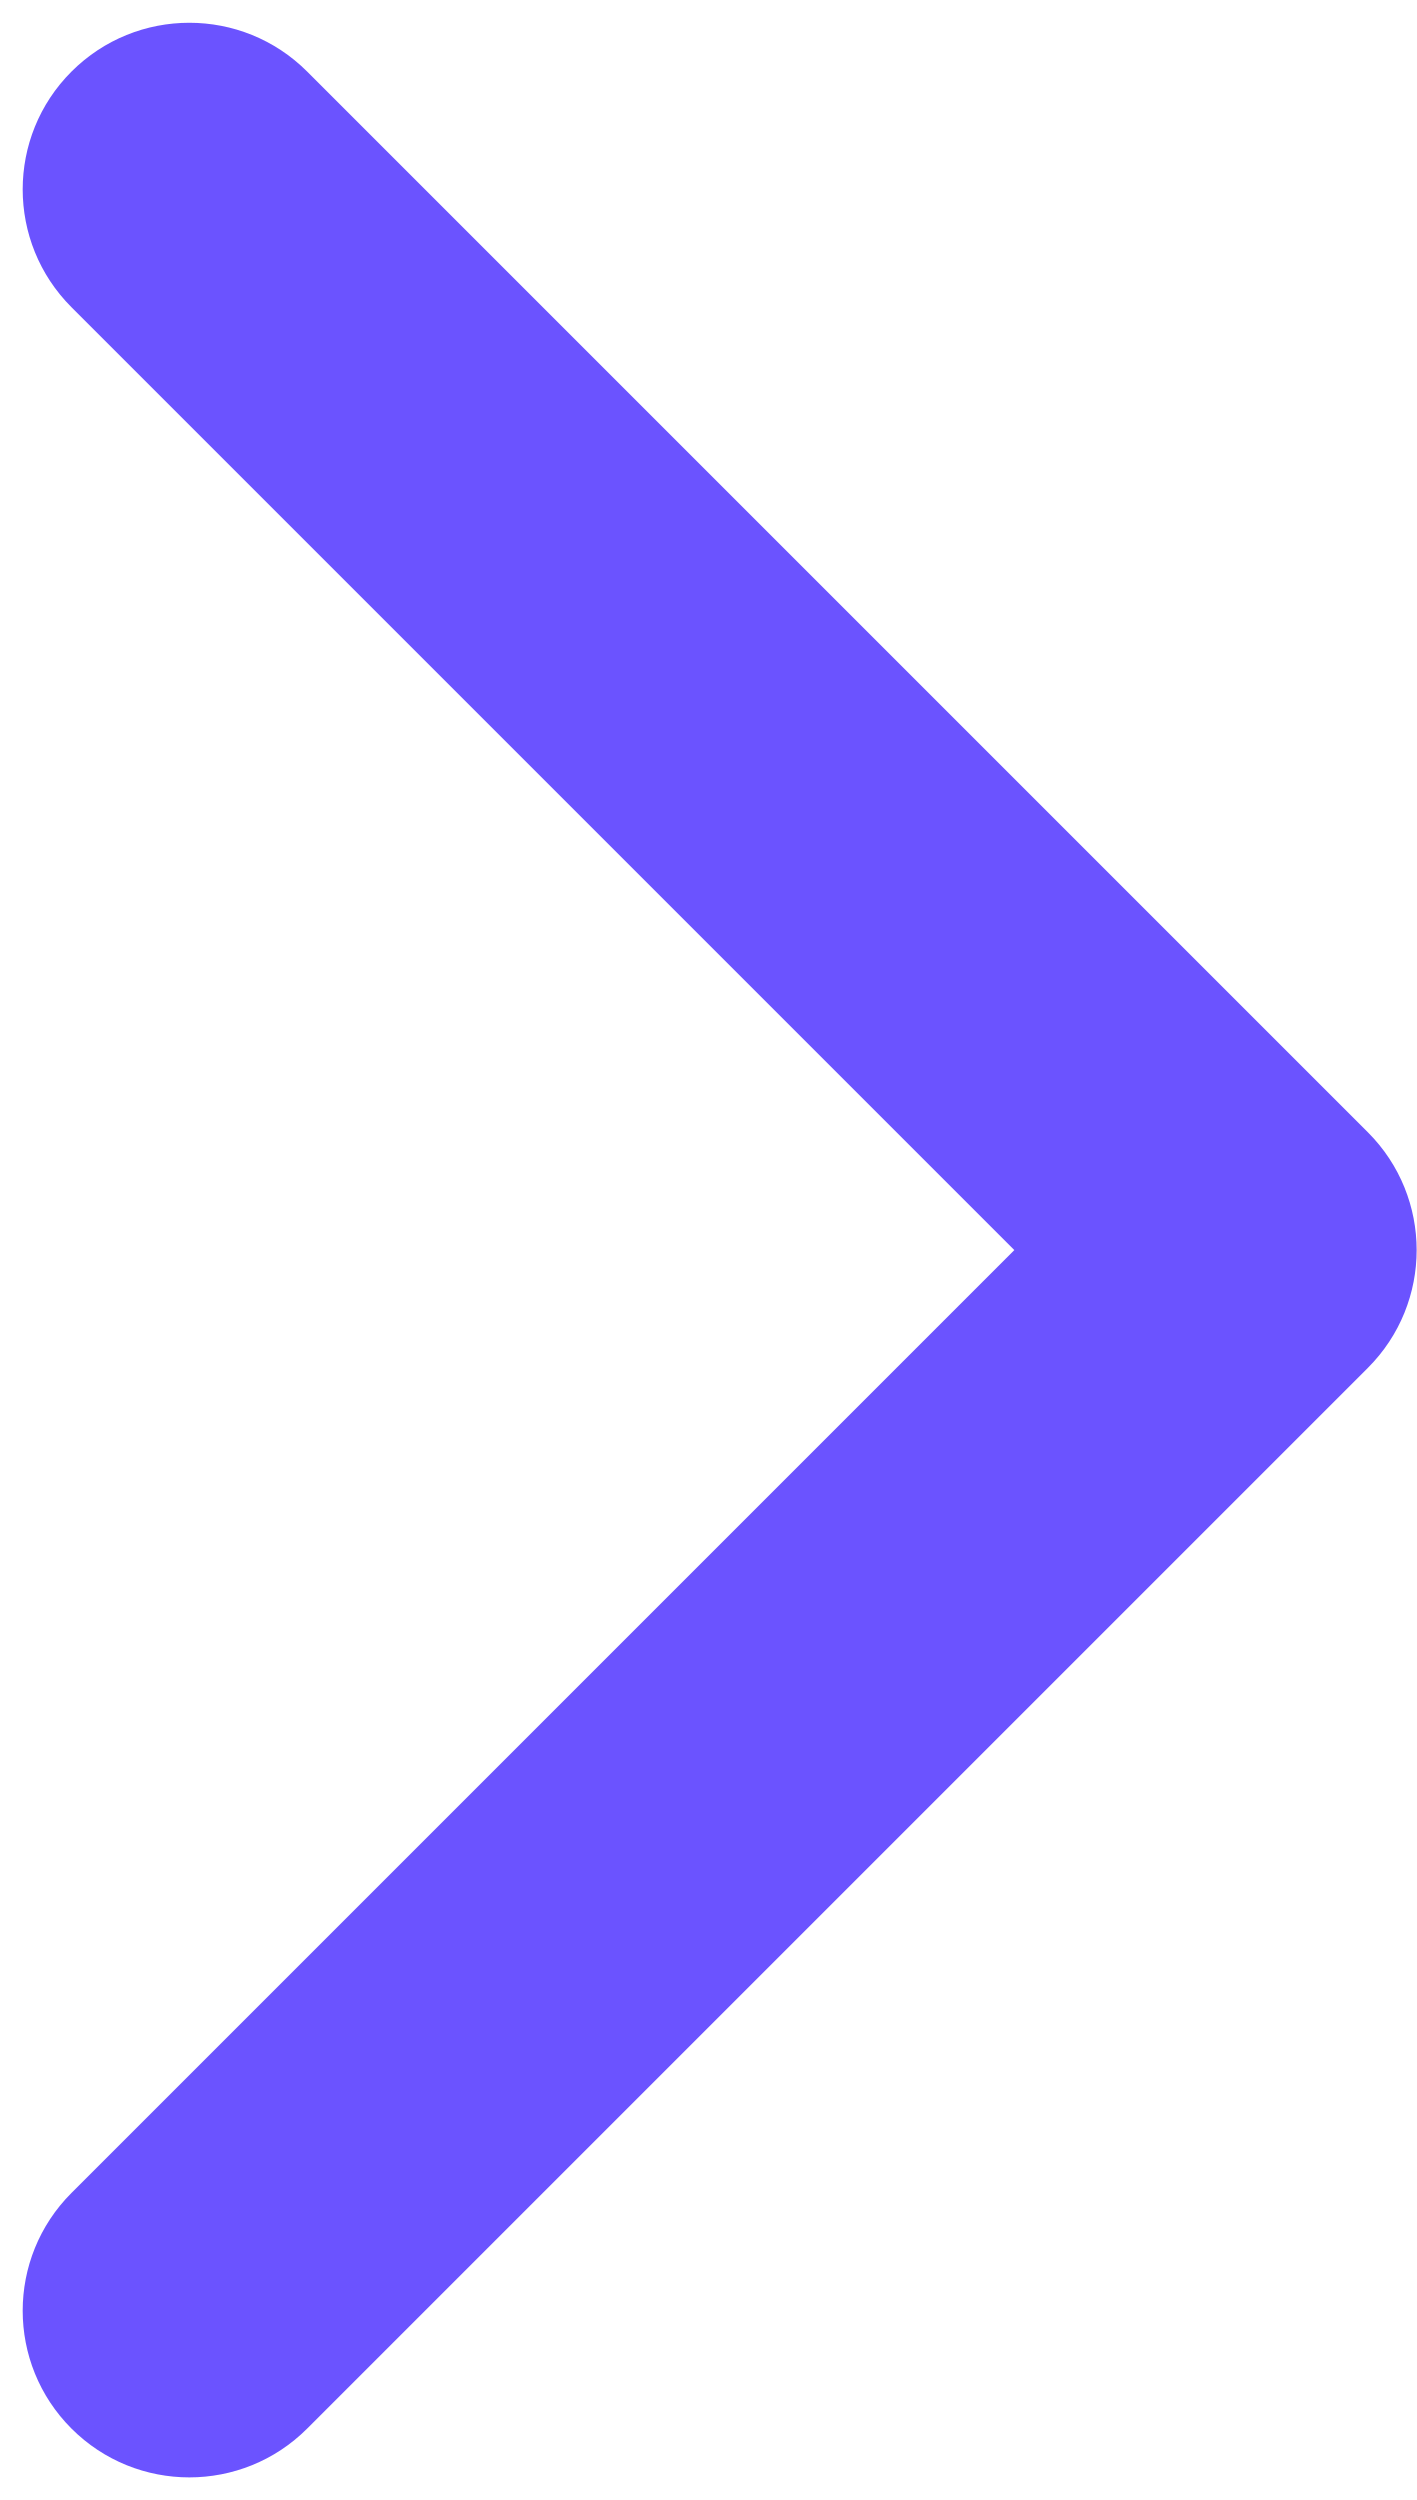
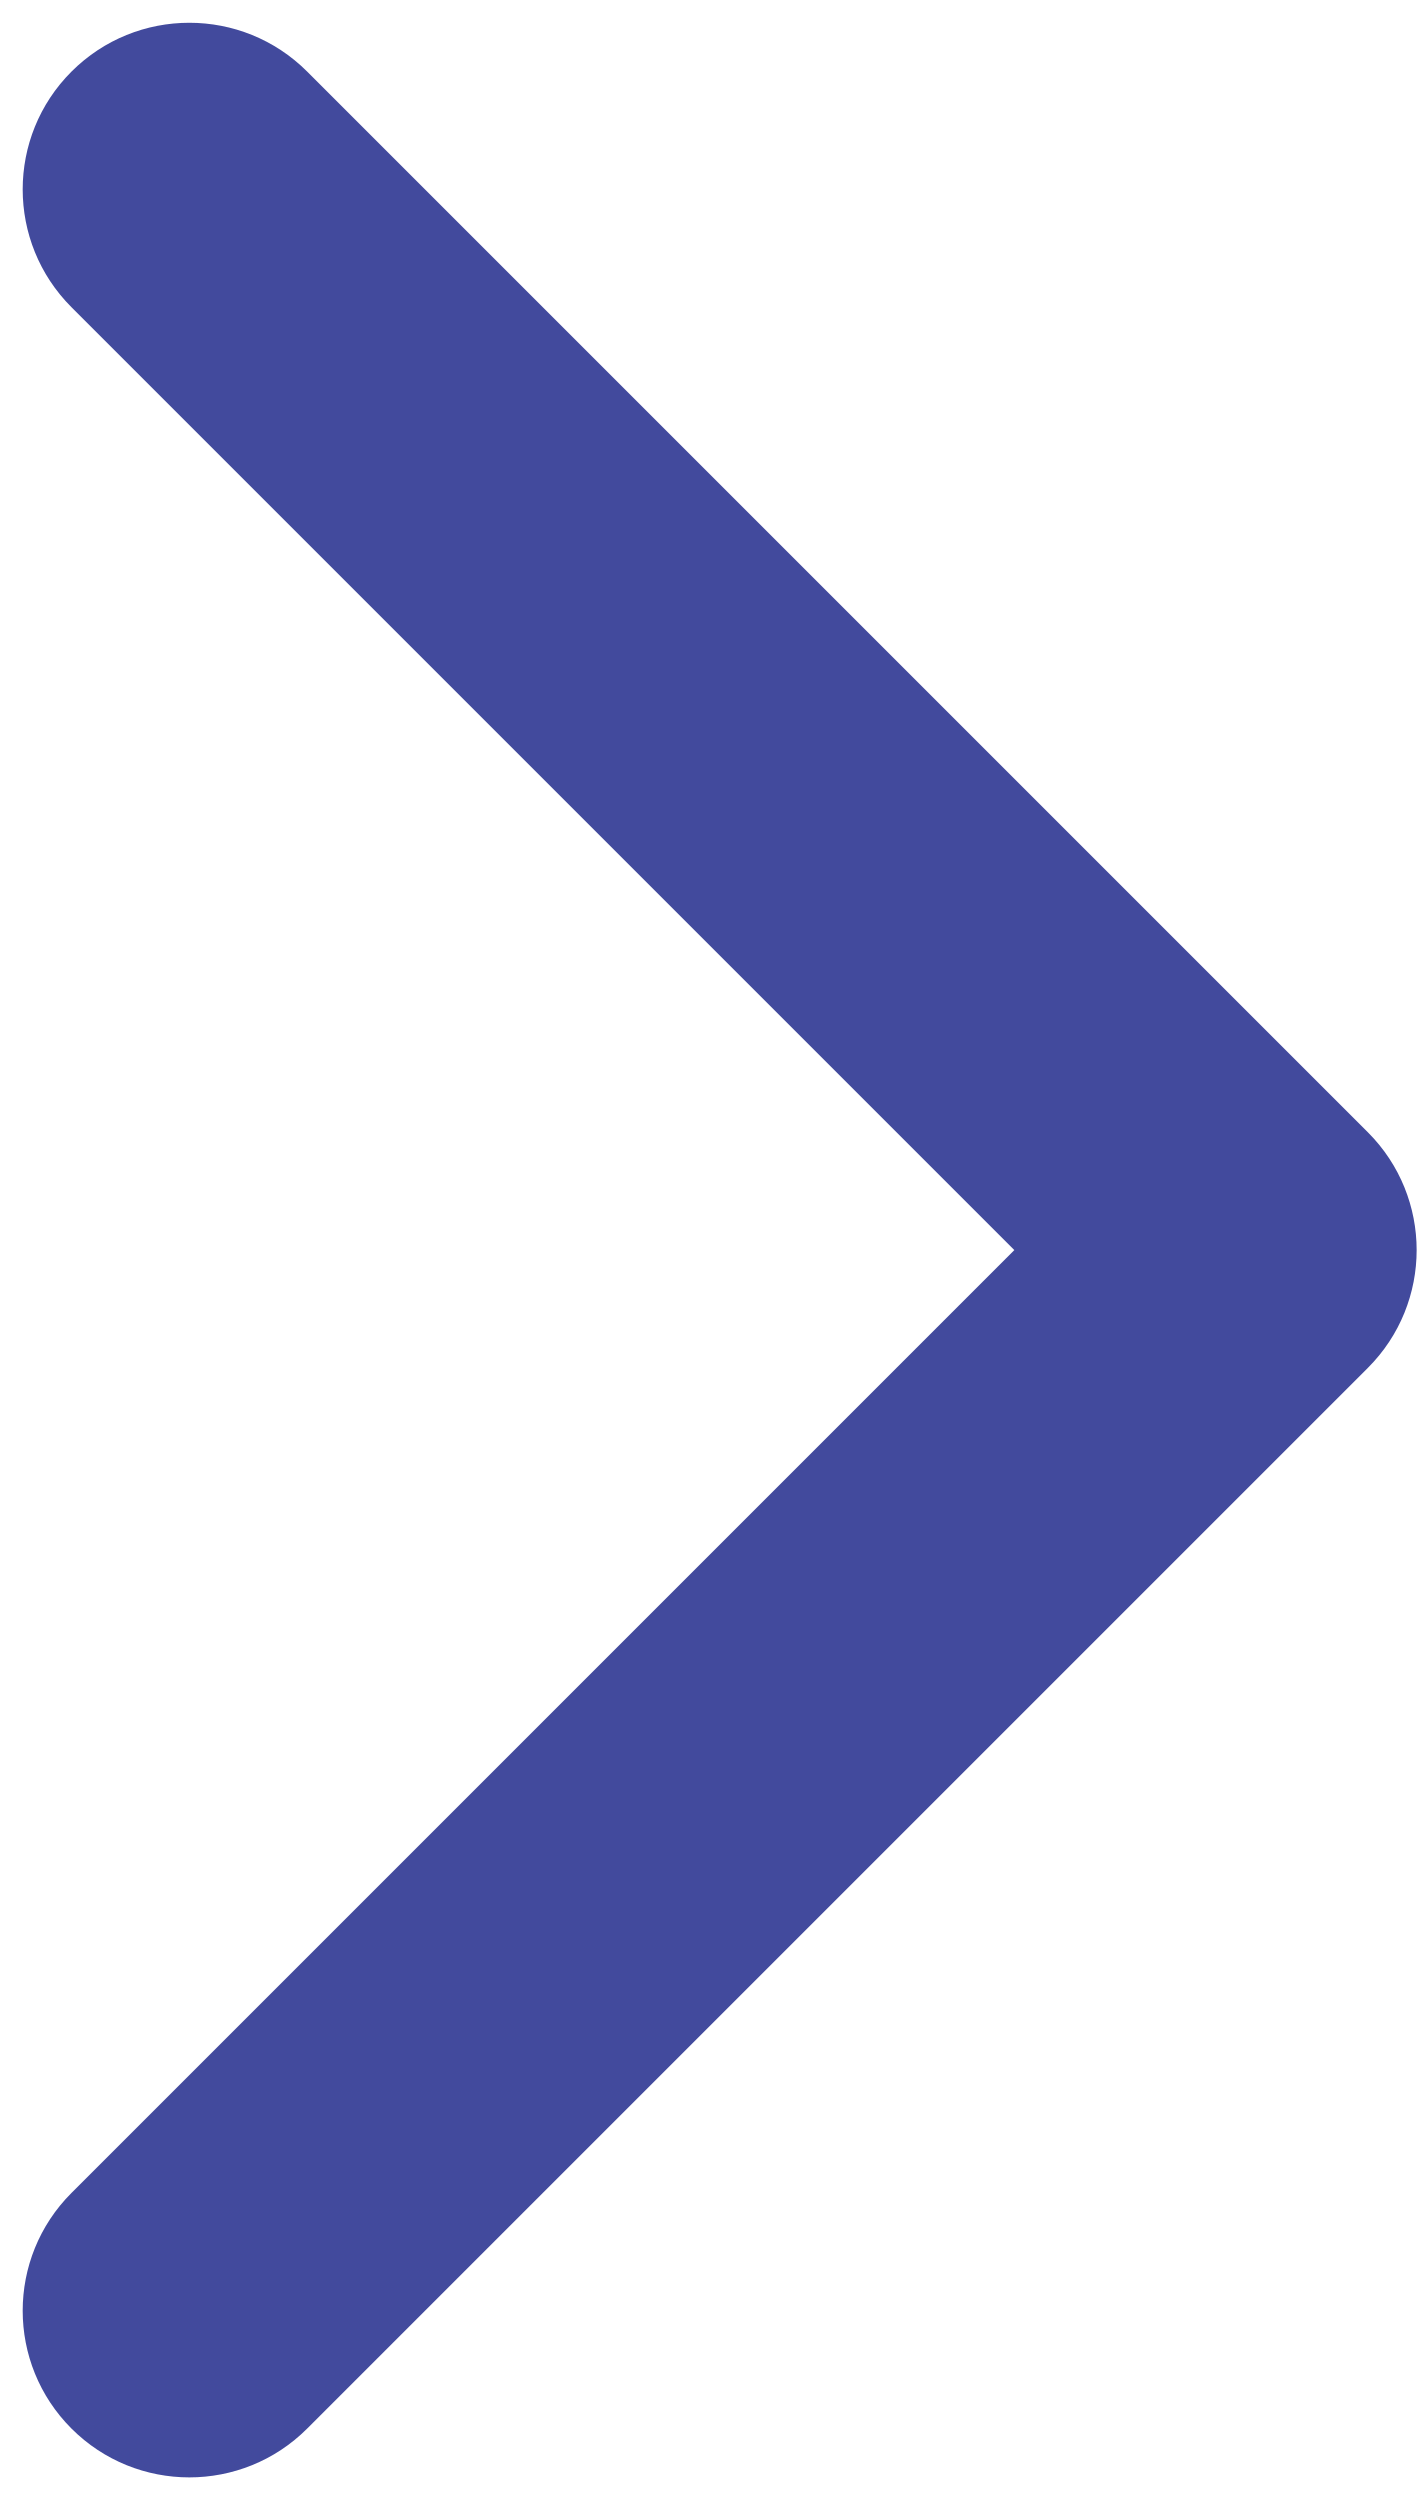
<svg xmlns="http://www.w3.org/2000/svg" width="17" height="30" viewBox="0 0 17 30" fill="none">
-   <path d="M16.414 13.587C17.195 14.368 17.195 15.634 16.414 16.415L3.686 29.143C2.905 29.924 1.639 29.924 0.858 29.143C0.077 28.362 0.077 27.096 0.858 26.315L12.172 15.001L0.858 3.687C0.077 2.906 0.077 1.64 0.858 0.859C1.639 0.078 2.905 0.078 3.686 0.859L16.414 13.587ZM13 13.001H15V17.001H13V13.001Z" fill="#6B53FF" />
+   <path d="M16.414 13.587C17.195 14.368 17.195 15.634 16.414 16.415L3.686 29.143C2.905 29.924 1.639 29.924 0.858 29.143C0.077 28.362 0.077 27.096 0.858 26.315L12.172 15.001L0.858 3.687C0.077 2.906 0.077 1.64 0.858 0.859C1.639 0.078 2.905 0.078 3.686 0.859L16.414 13.587ZM13 13.001H15V17.001H13V13.001Z" fill="rgba(66, 74, 157, 1)" />
</svg>
